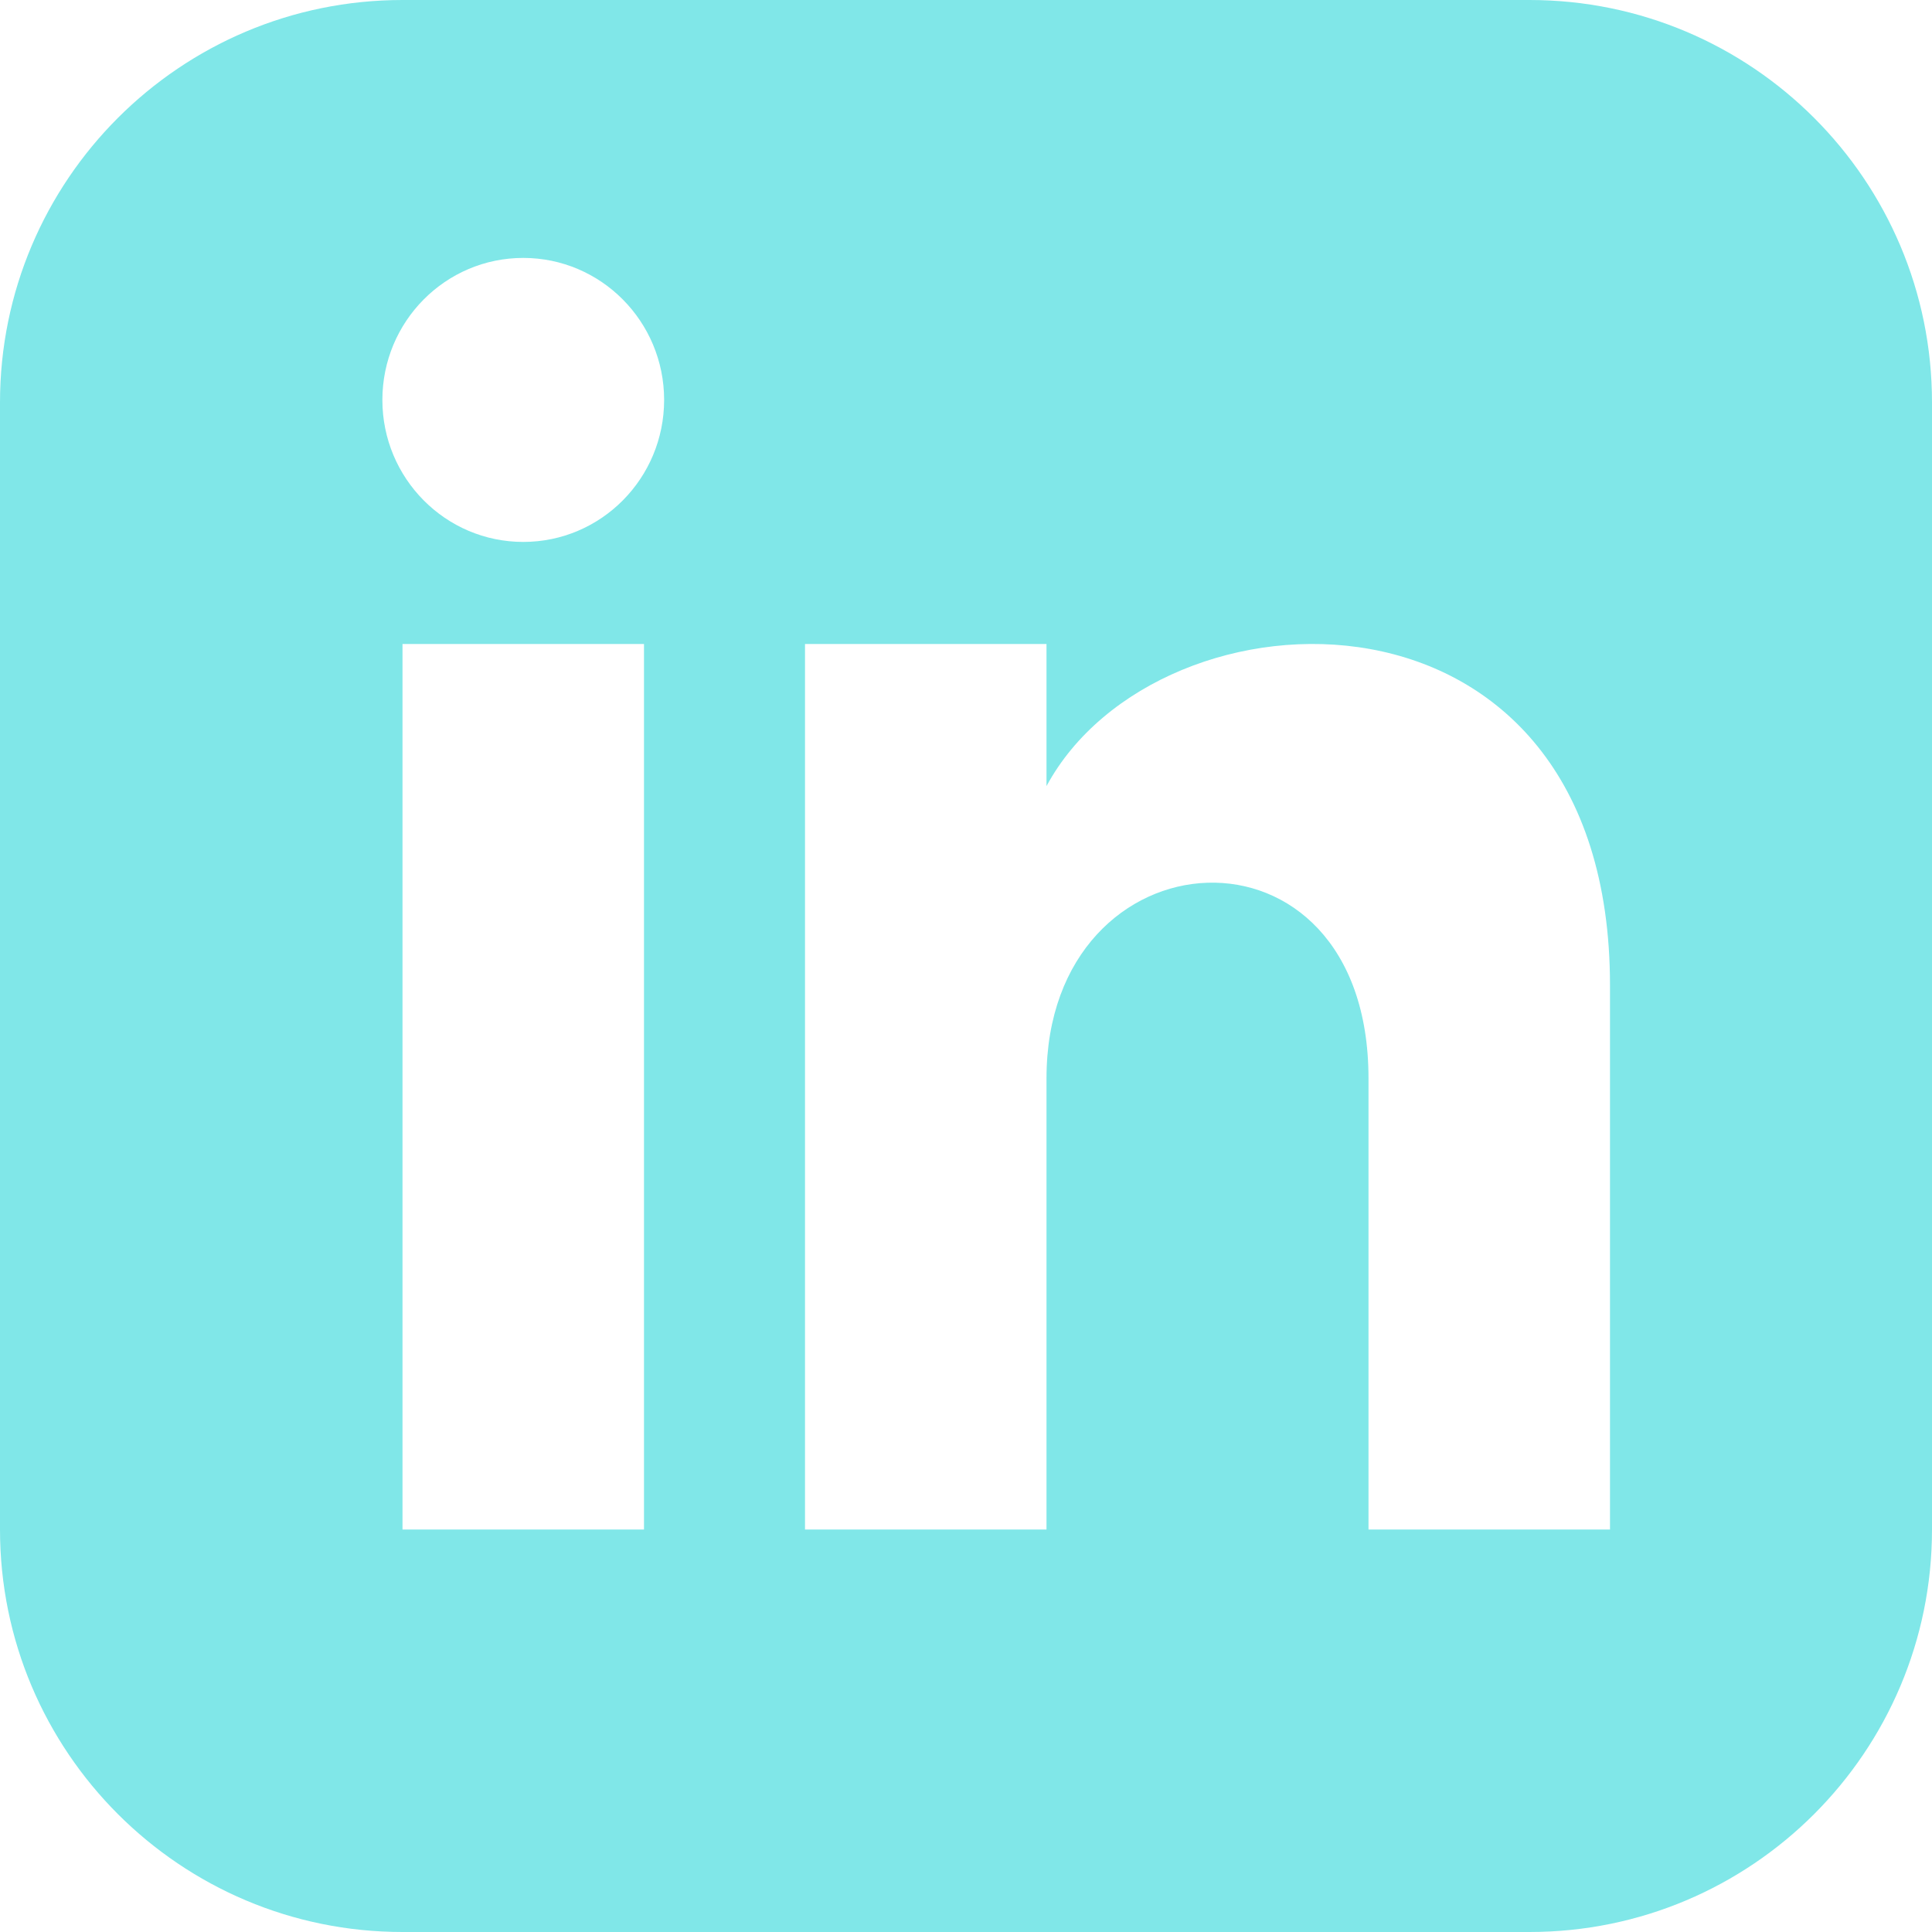
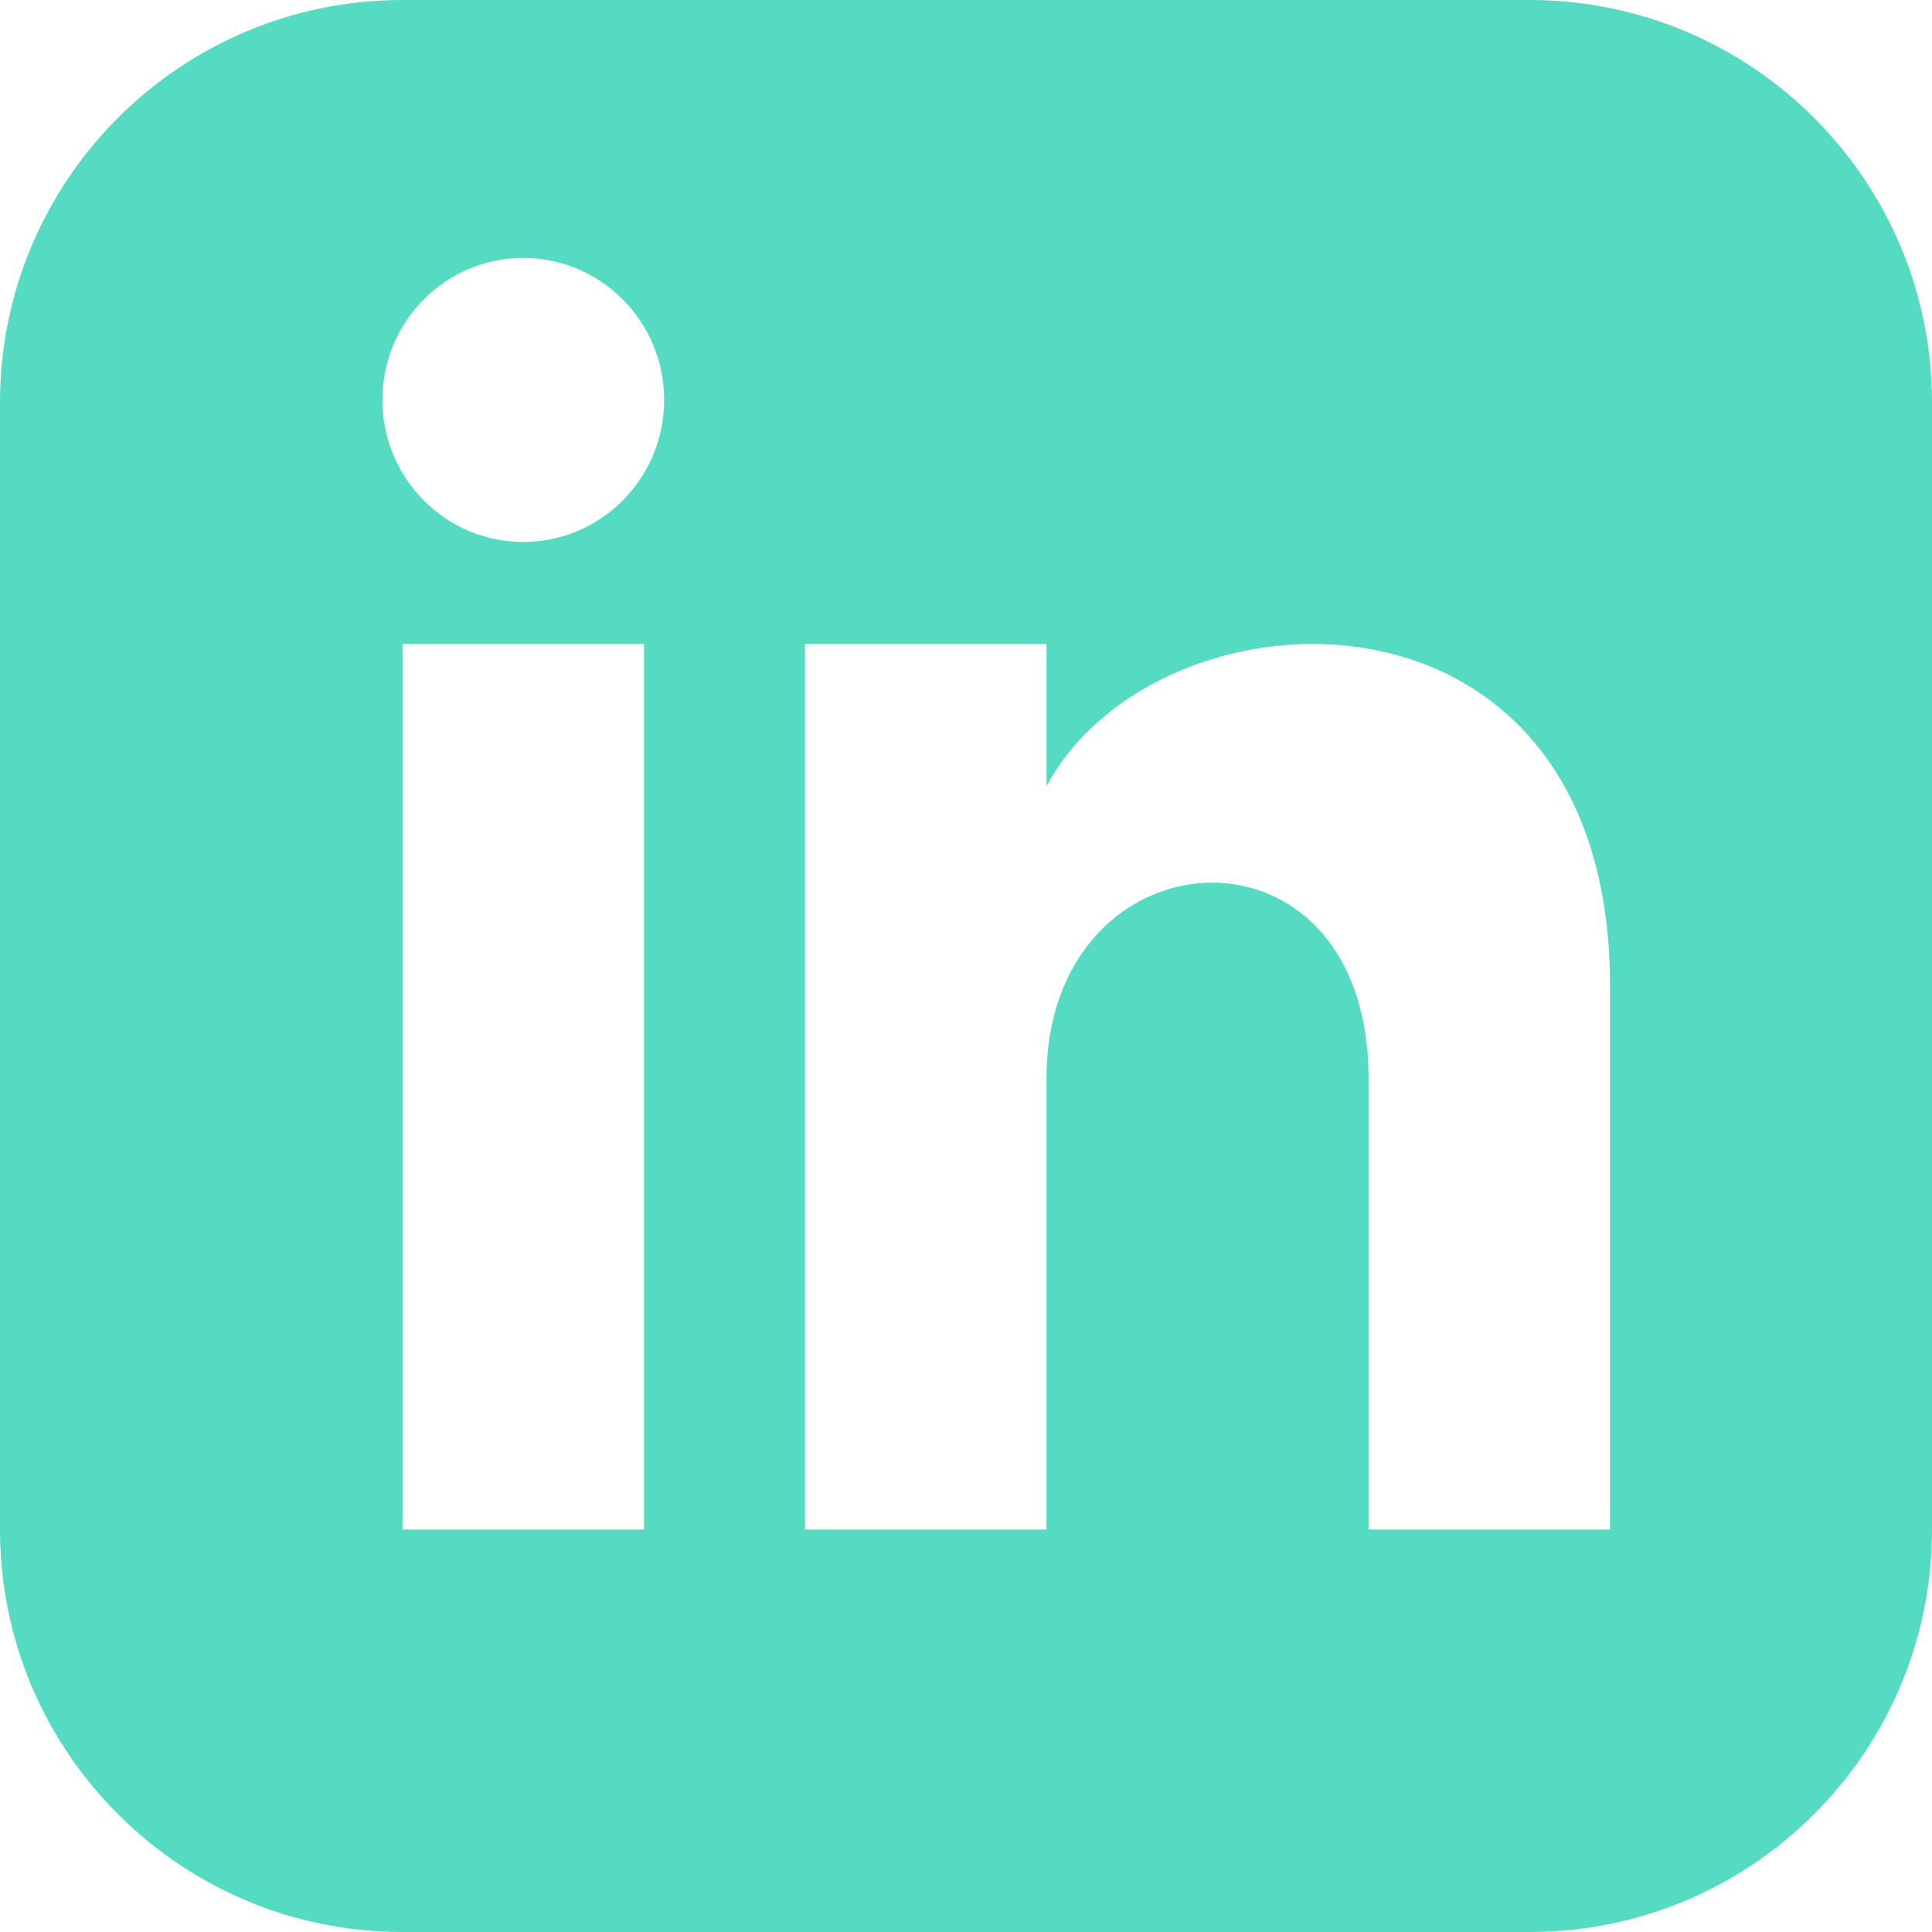
<svg xmlns="http://www.w3.org/2000/svg" width="24" height="24" viewBox="0 0 24 24">
-   <path d="M19 0h-14c-2.761 0-5 2.239-5 5v14c0 2.761 2.239 5 5 5h14c2.762 0 5-2.239 5-5v-14c0-2.761-2.238-5-5-5zm-11 19h-3v-11h3v11zm-1.5-12.268c-.966 0-1.75-.79-1.75-1.764s.784-1.764 1.75-1.764 1.75.79 1.75 1.764-.783 1.764-1.75 1.764zm13.5 12.268h-3v-5.604c0-3.368-4-3.113-4 0v5.604h-3v-11h3v1.765c1.396-2.586 7-2.777 7 2.476v6.759z" fill="#80E7E8" />
+   <path d="M19 0h-14c-2.761 0-5 2.239-5 5v14c0 2.761 2.239 5 5 5h14c2.762 0 5-2.239 5-5v-14c0-2.761-2.238-5-5-5zm-11 19h-3v-11h3v11zm-1.5-12.268c-.966 0-1.75-.79-1.75-1.764s.784-1.764 1.75-1.764 1.75.79 1.75 1.764-.783 1.764-1.75 1.764zm13.5 12.268h-3v-5.604c0-3.368-4-3.113-4 0v5.604h-3v-11h3v1.765c1.396-2.586 7-2.777 7 2.476v6.759z" fill="#54dbc2" />
</svg>
